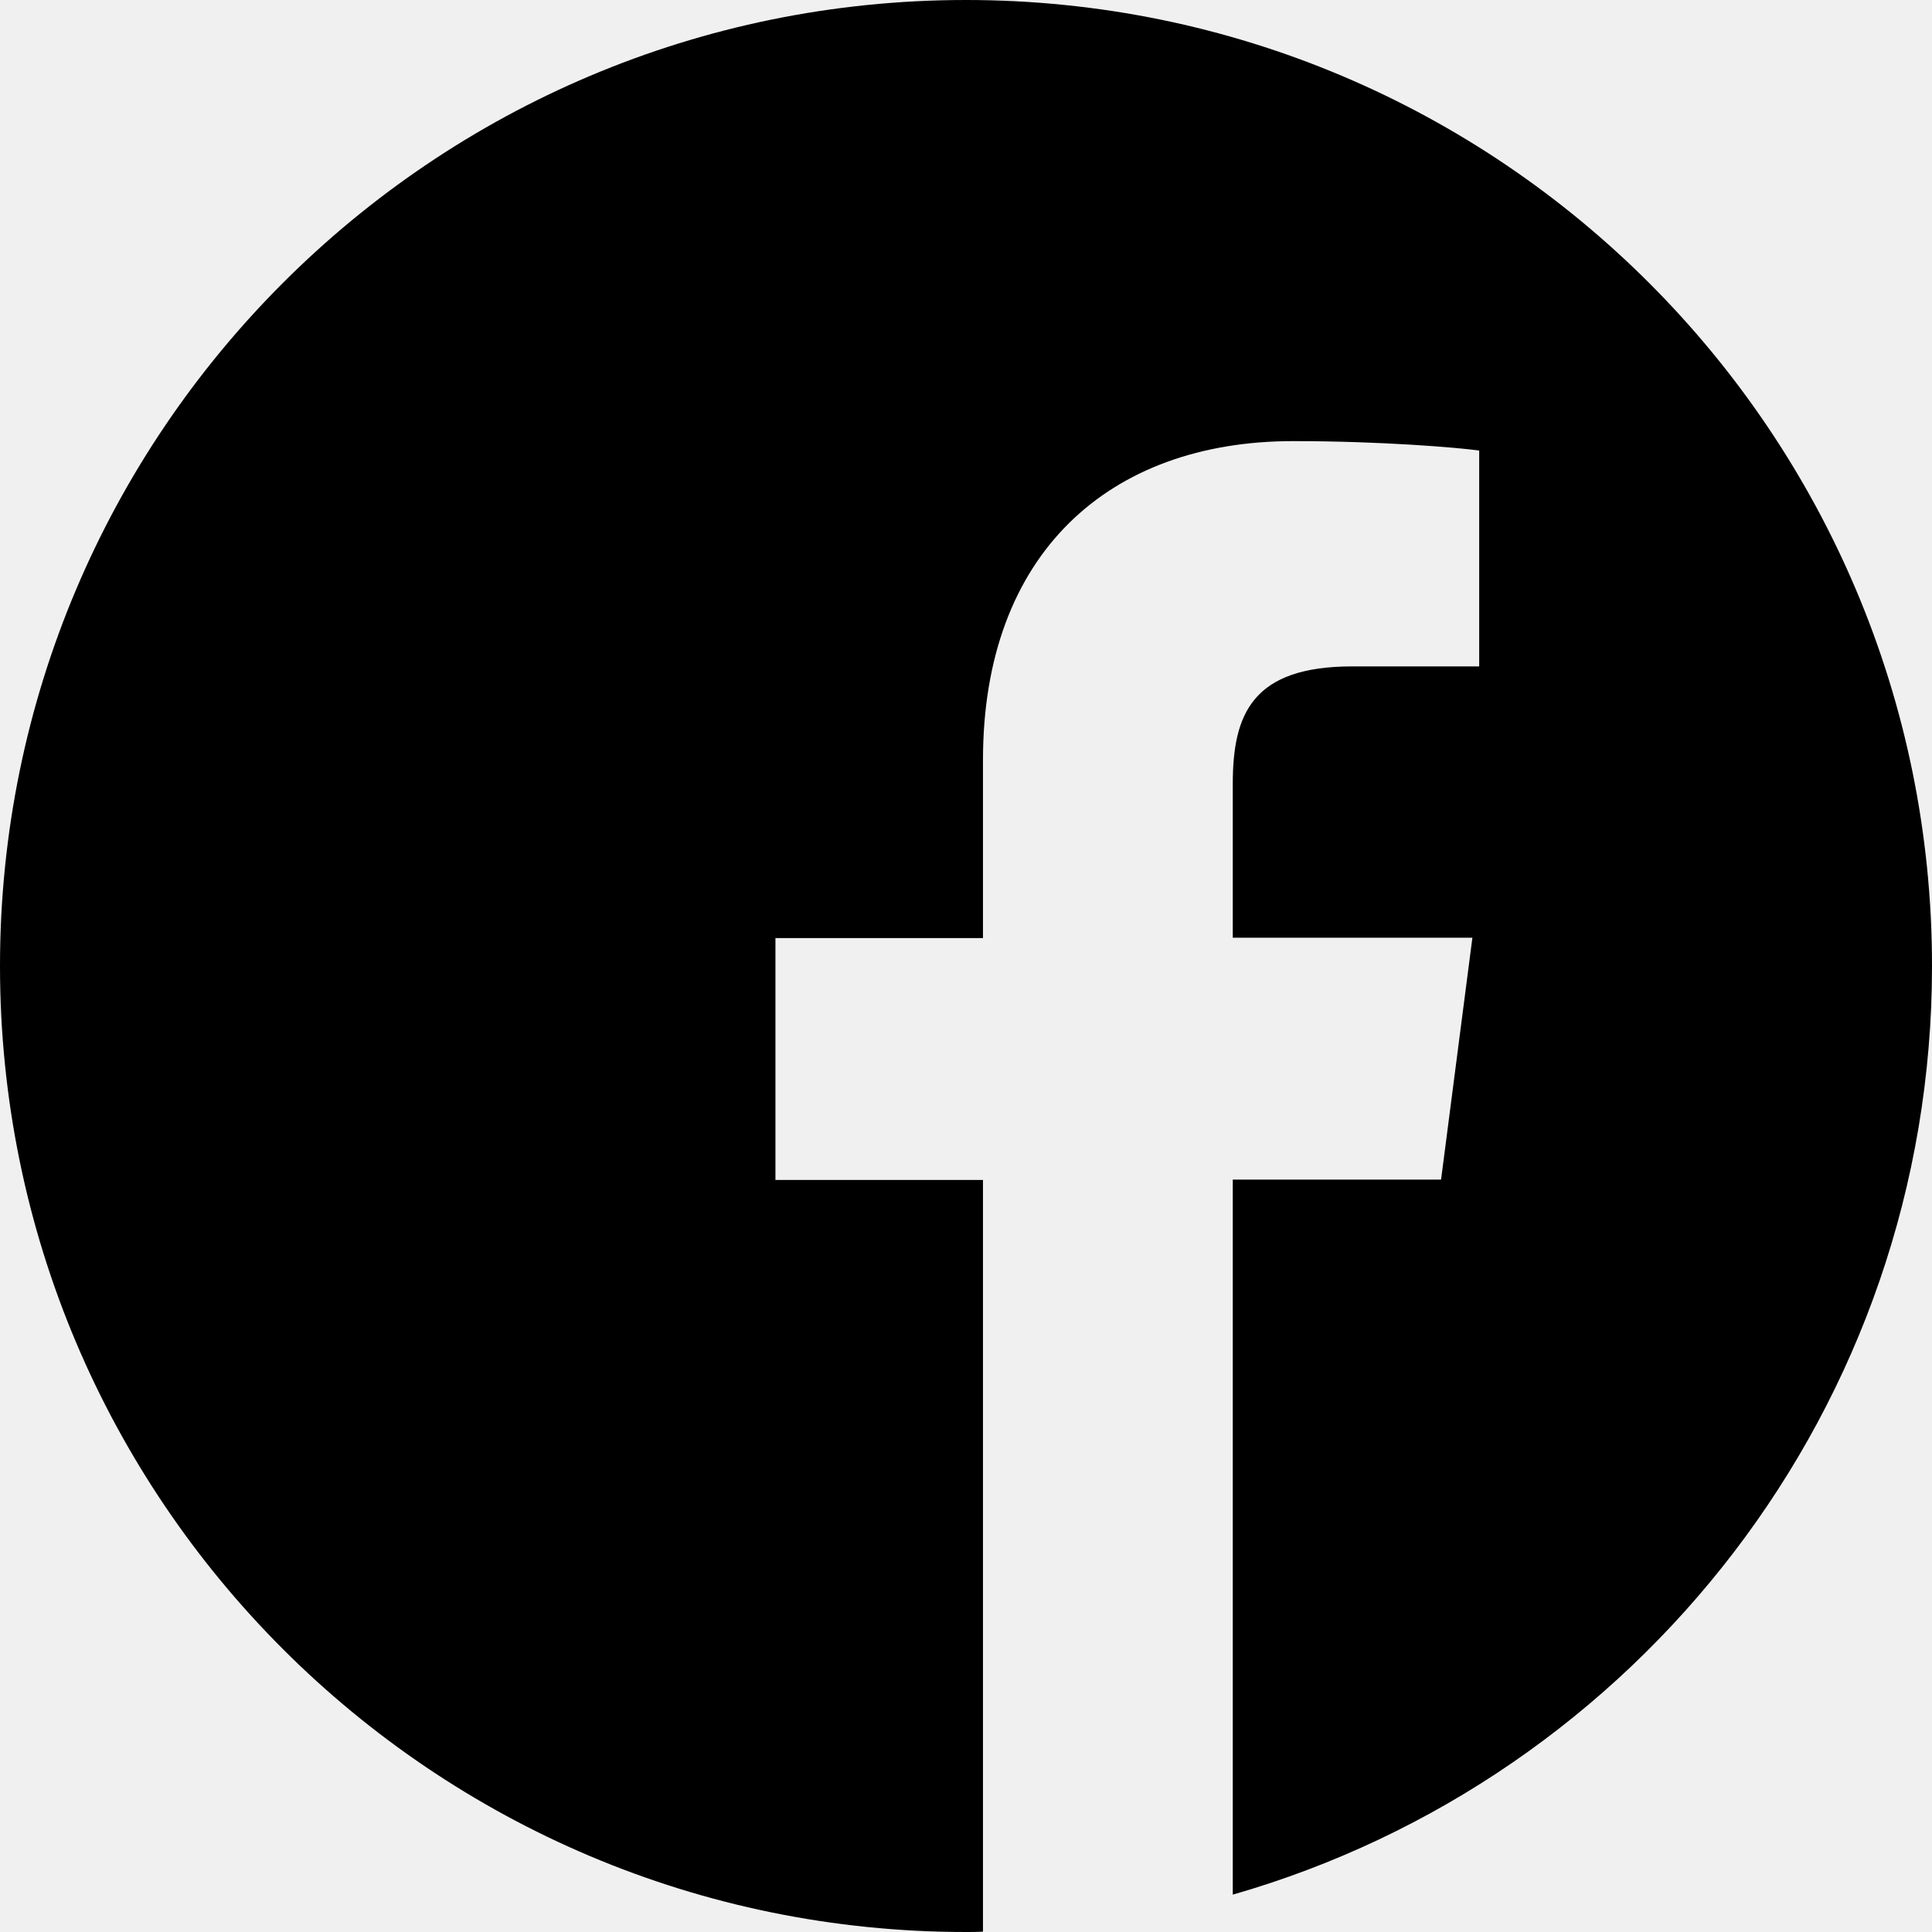
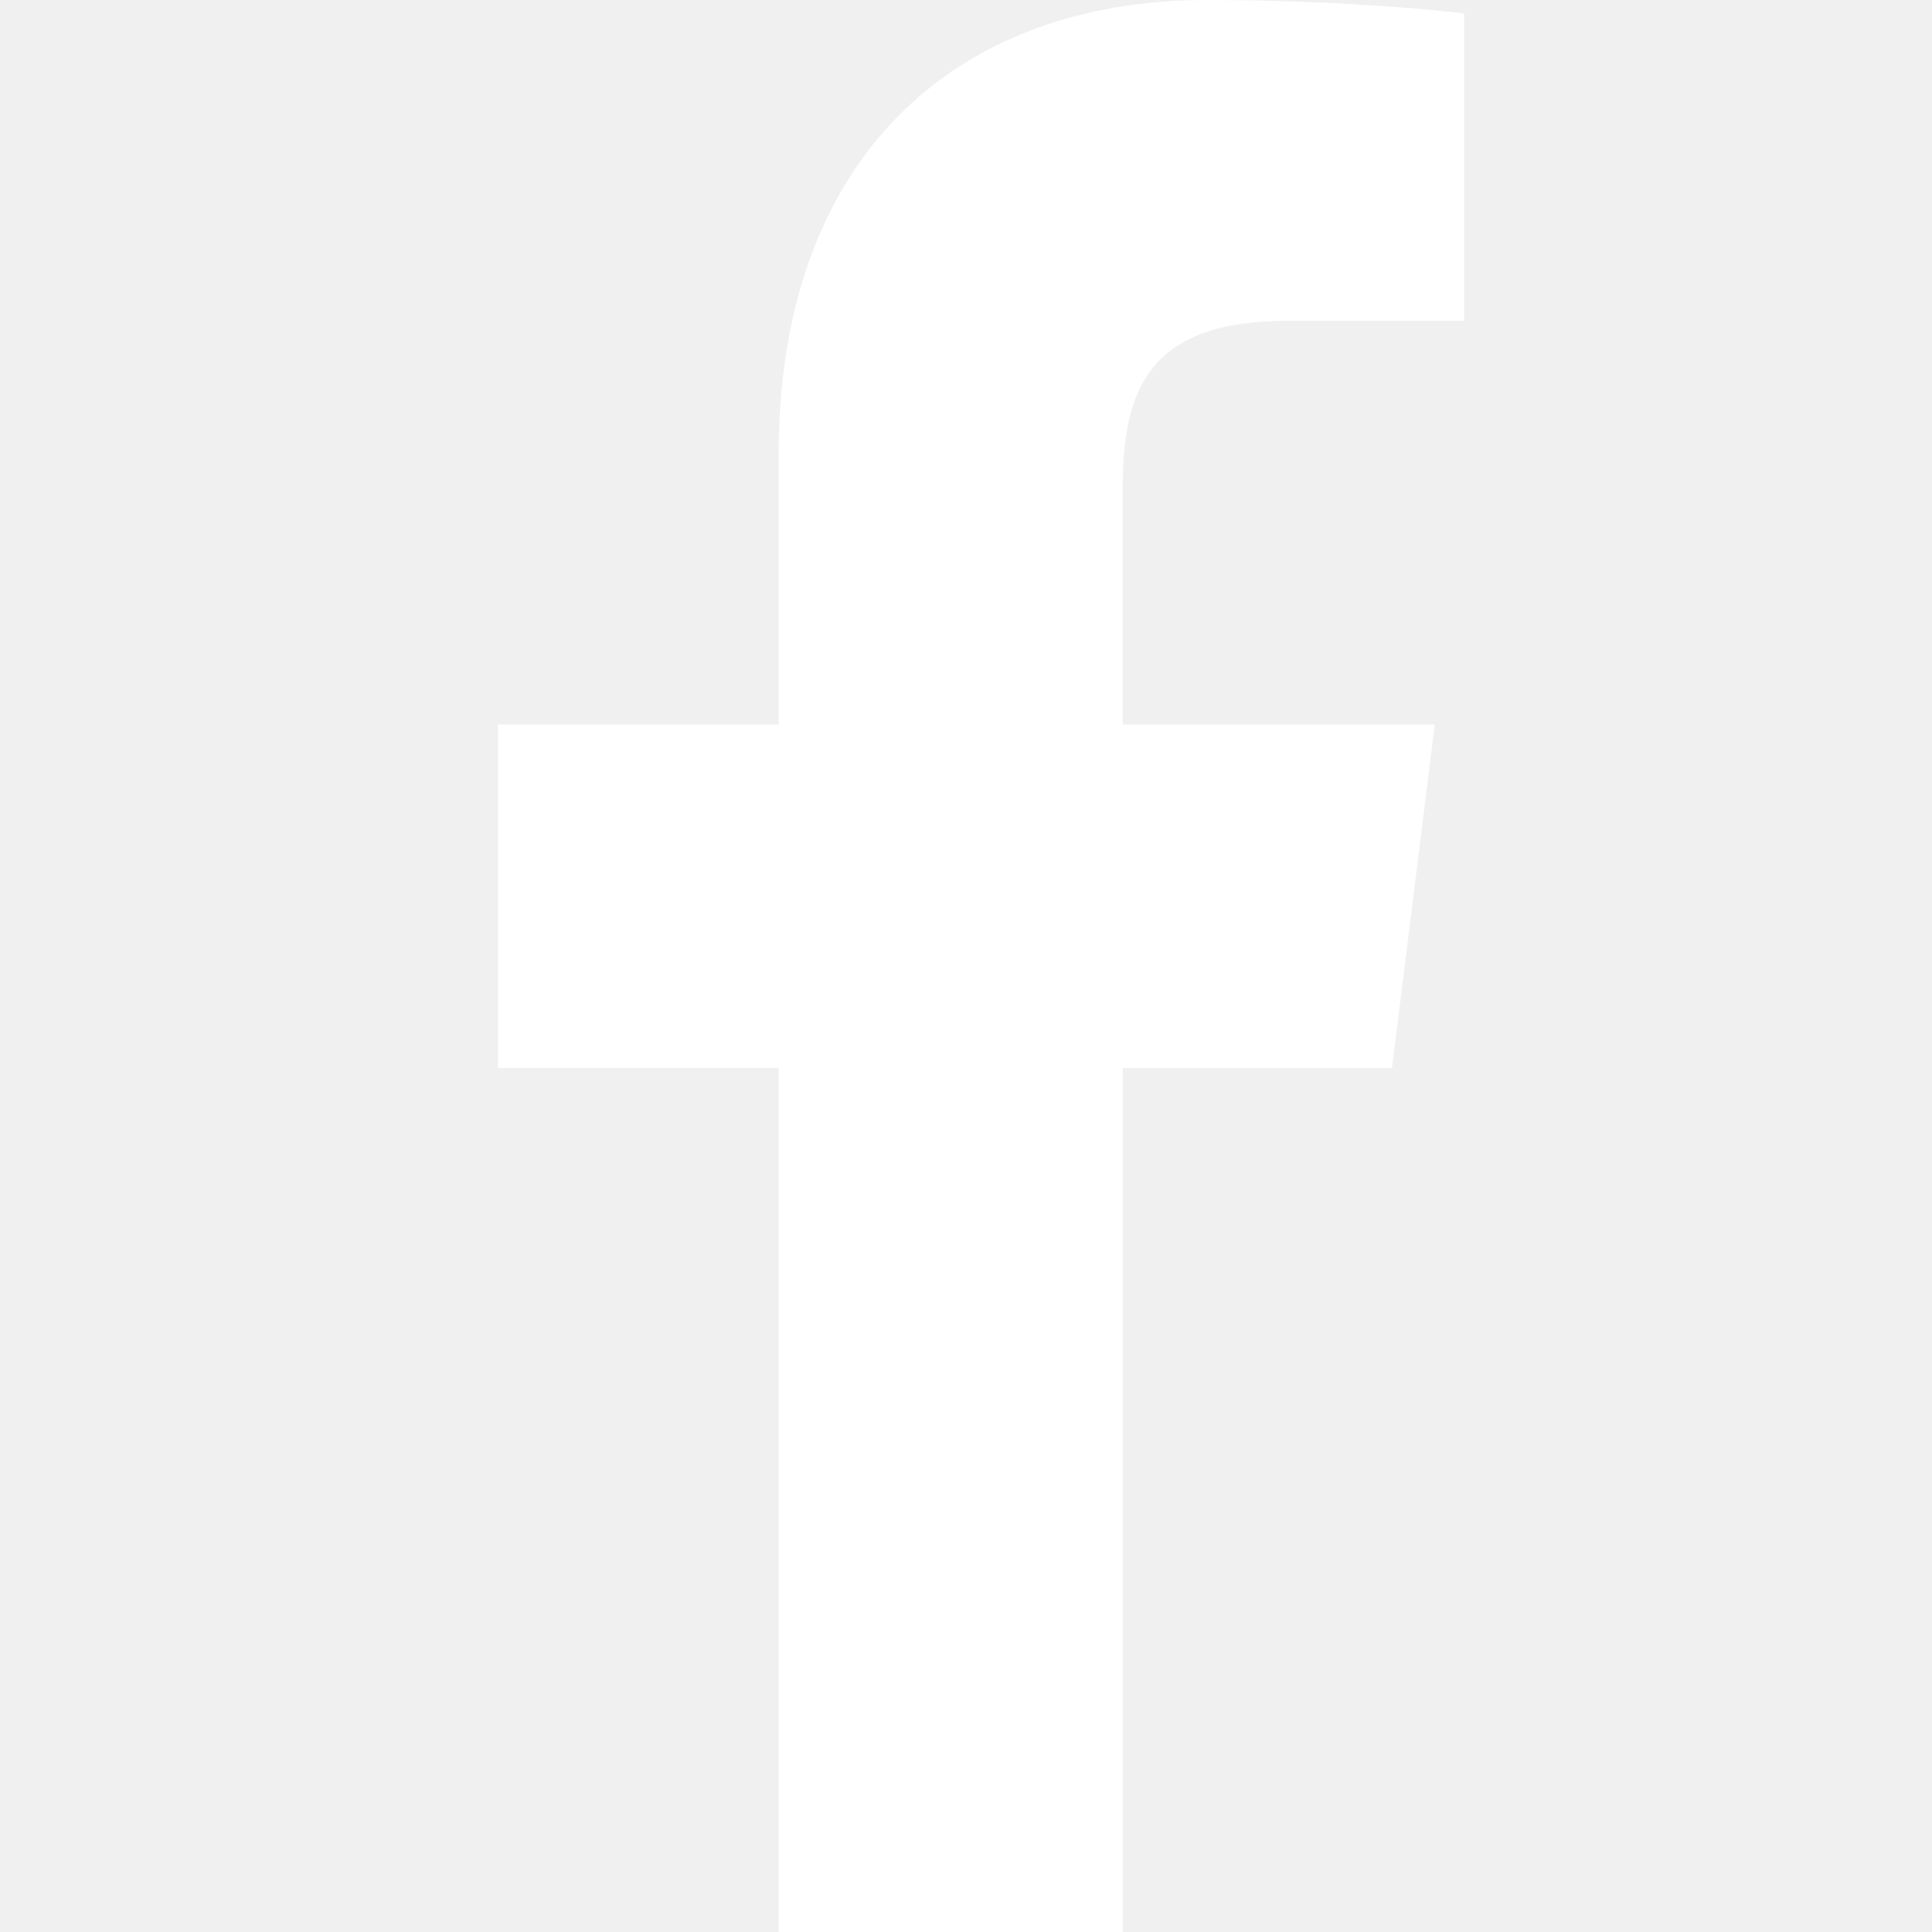
- <svg xmlns="http://www.w3.org/2000/svg" id="Capa_1" enable-background="new 0 0 512 512" height="512" viewBox="0 0 512 512" width="512">
-   <path d="m512 256c0-141.4-114.6-256-256-256s-256 114.6-256 256 114.6 256 256 256c1.5 0 3 0 4.5-.1v-199.2h-55v-64.1h55v-47.2c0-54.7 33.4-84.5 82.2-84.5 23.4 0 43.5 1.7 49.3 2.5v57.2h-33.6c-26.5 0-31.7 12.6-31.7 31.1v40.8h63.5l-8.3 64.1h-55.2v189.5c107-30.7 185.3-129.2 185.3-246.1z" />
+ <svg xmlns="http://www.w3.org/2000/svg" id="Bold" enable-background="new 0 0 24 24" height="512px" viewBox="0 0 24 24" width="512px">
+   <path d="m15.997 3.985h2.191v-3.816c-.378-.052-1.678-.169-3.192-.169-3.159 0-5.323 1.987-5.323 5.639v3.361h-3.486v4.266h3.486v10.734h4.274v-10.733h3.345l.531-4.266h-3.877v-2.939c.001-1.233.333-2.077 2.051-2.077z" fill="#FFFFFF" />
</svg>
